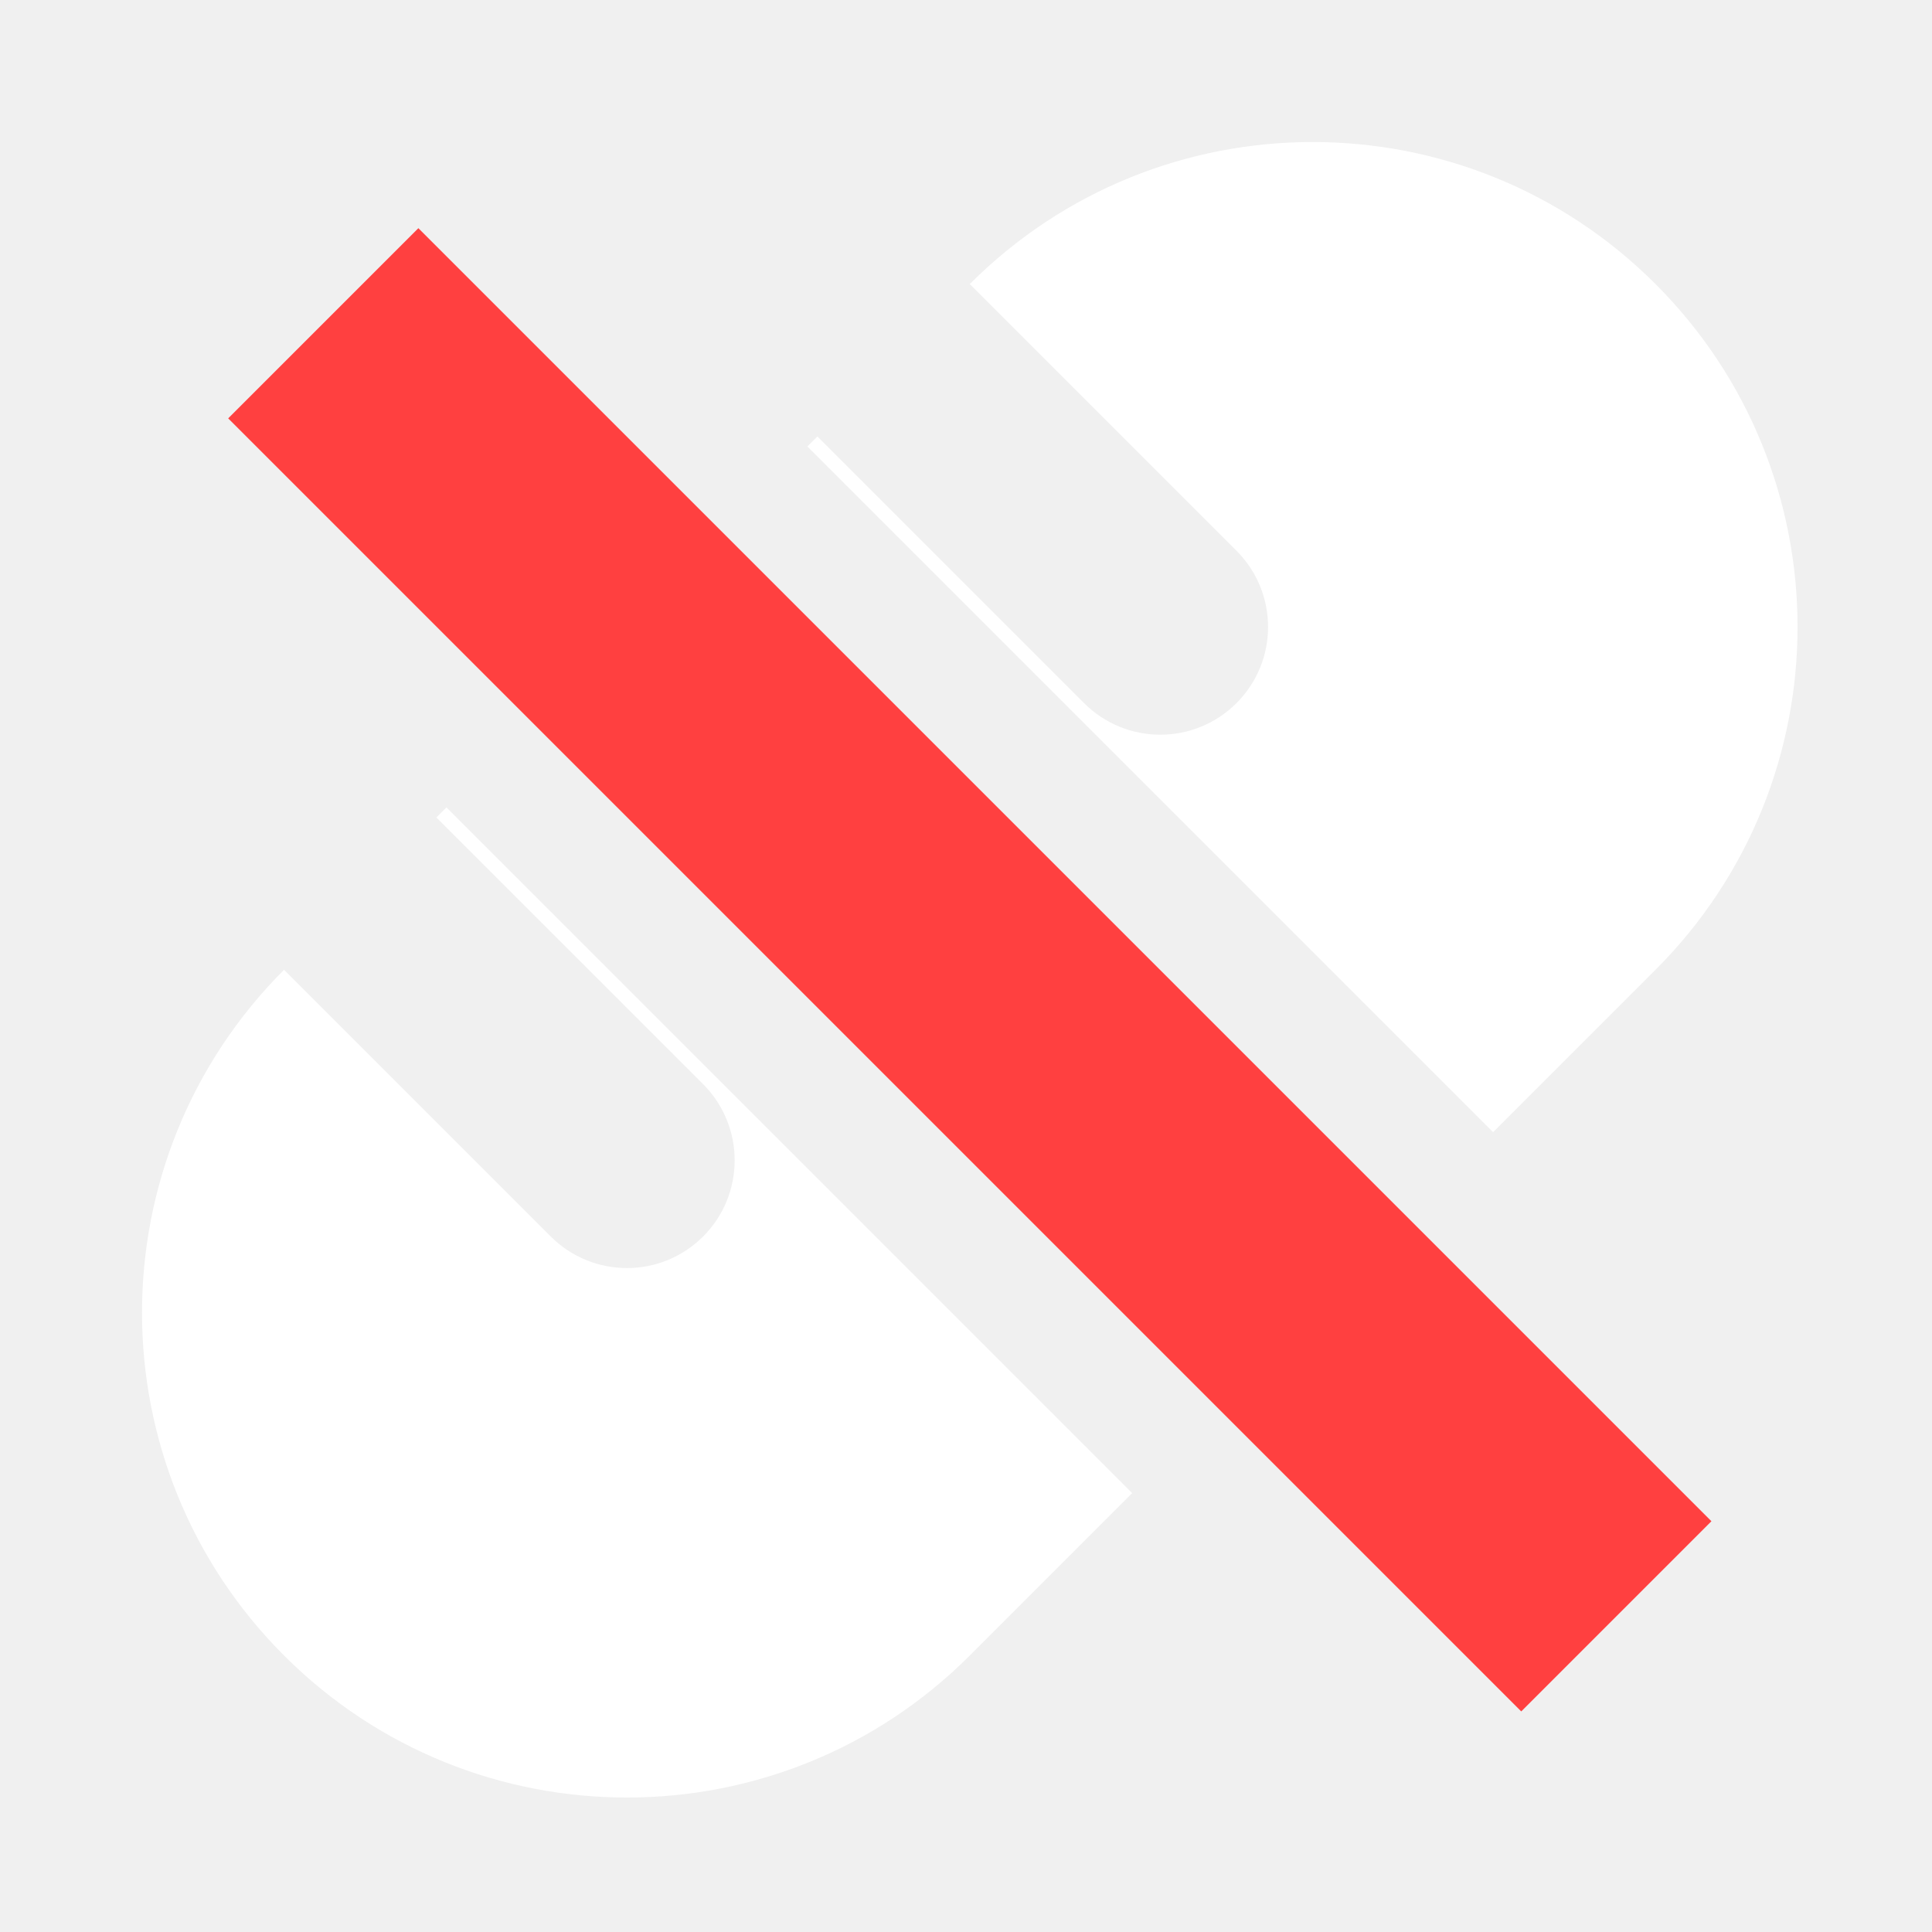
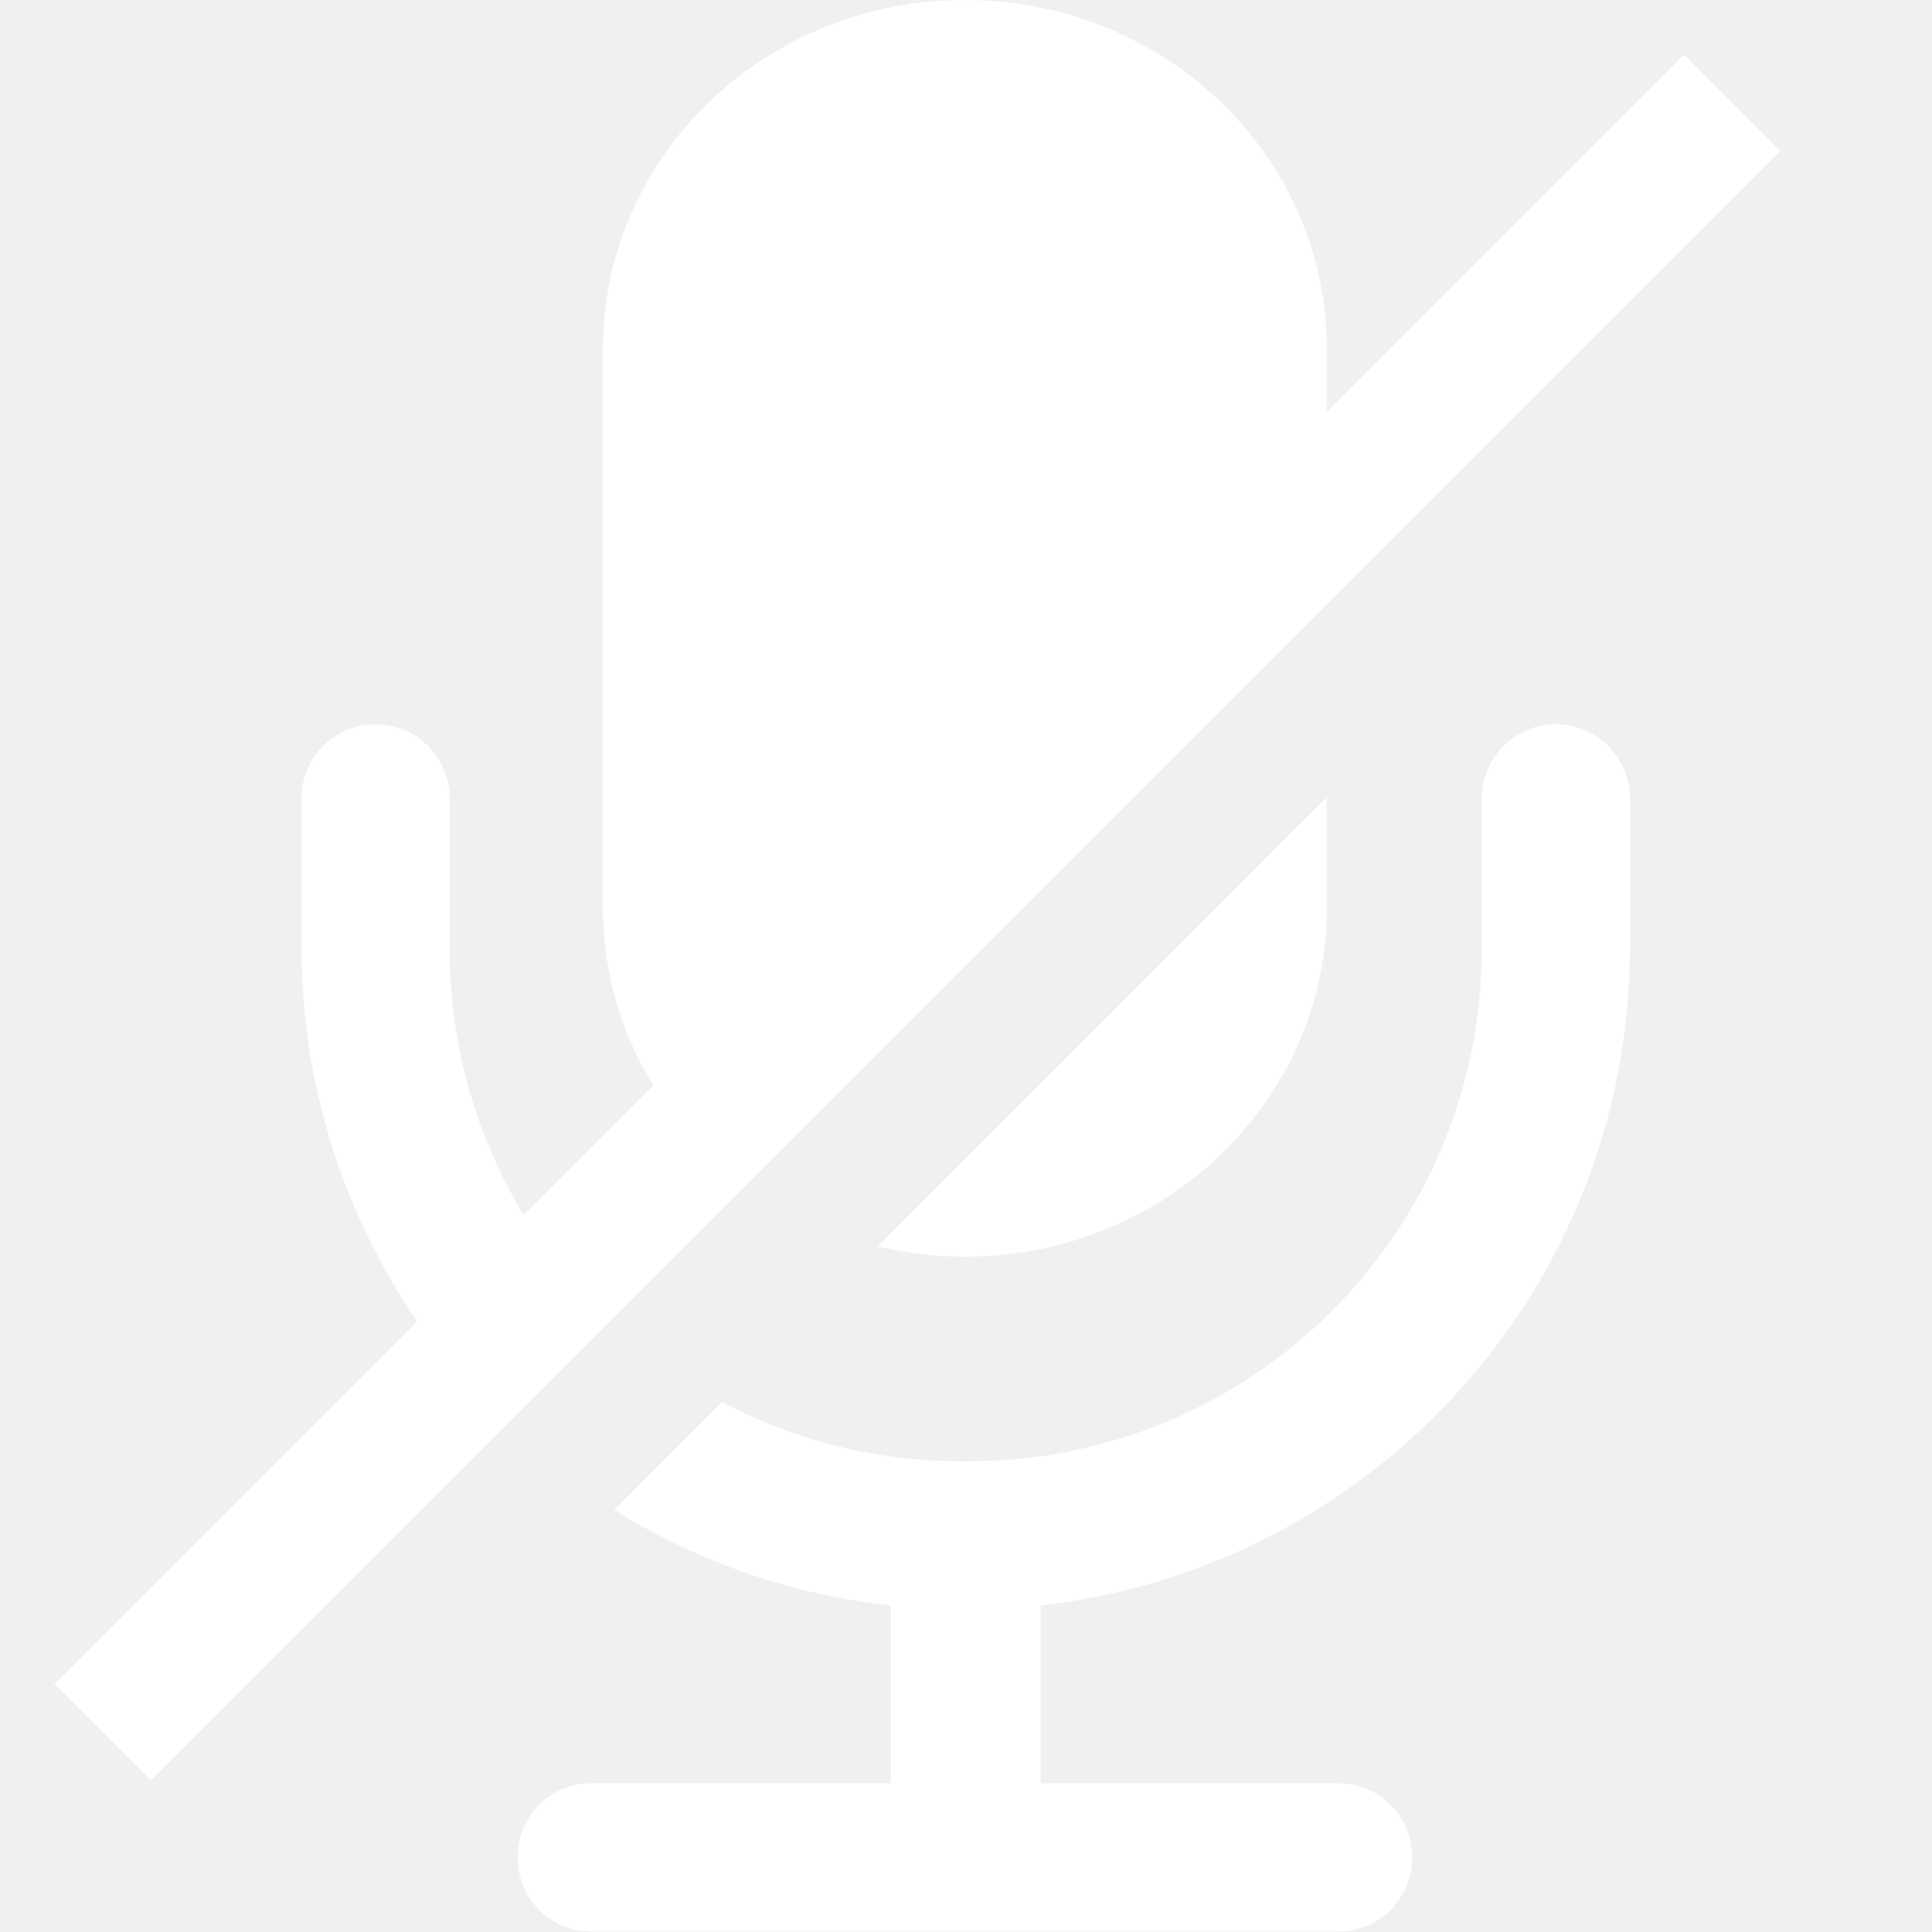
- <svg xmlns="http://www.w3.org/2000/svg" version="1.1" id="svg11300" x="0px" y="0px" width="48px" height="48px" viewBox="0 0 48 48" enable-background="new 0 0 48 48" xml:space="preserve">
-   <rect x="20.753" y="1.378" transform="matrix(-0.7071 0.7071 -0.7071 -0.7071 58.1686 24.0947)" fill="#FF4040" width="6.682" height="45.433" />
-   <g>
-     <path fill="#FFFFFF" d="M26.934,17.469l-6.626-6.626l-0.249,0.249l17.037,17.037l4.035-4.035c4.705-4.705,4.705-12.333,0-17.037   c-4.705-4.704-12.333-4.705-17.037,0l6.626,6.626c1.046,1.046,1.046,2.741,0,3.786C29.674,18.515,27.979,18.515,26.934,17.469z" />
-     <path fill="#FFFFFF" d="M11.092,20.059l-0.25,0.25l6.626,6.626c1.046,1.046,1.046,2.741,0,3.786   c-1.045,1.045-2.74,1.045-3.785-0.001l-6.626-6.626c-4.705,4.705-4.705,12.333,0,17.037c4.705,4.704,12.333,4.705,17.037,0   l4.035-4.035L11.092,20.059z" />
+ <svg xmlns="http://www.w3.org/2000/svg" version="1.1" id="Ebene_1" x="0px" y="0px" width="1133.86px" height="1133.86px" viewBox="0 0 1133.86 1133.86" enable-background="new 0 0 1133.86 1133.86" xml:space="preserve">
+   <rect x="0" y="0" display="none" fill="#666666" width="1134" height="1134" />
+   <g id="original" display="none">
+     <path display="inline" fill="#FFFFFF" d="M779,533.142c0,113.044-95.085,204.685-212.5,204.685l0,0   c-117.415,0-212.5-91.641-212.5-204.685V204.685C354,91.641,449.085,0,566.5,0l0,0C683.915,0,779,91.641,779,204.685V533.142z" />
+     <path display="inline" fill="#FFFFFF" d="M870,556.962C870,723.694,735.032,858,568.244,858h-3.335   C398.121,858,264,723.694,264,556.962v-88.399c0-23.95-19.542-43.366-43.5-43.366S177,444.612,177,468.563v87.217   c0,200.722,151.025,365.491,346,386.867V1047H347.017c-23.758,0-43.017,19.259-43.017,43.017v0.967   c0,23.757,19.259,43.017,43.017,43.017h438.967c23.758,0,43.017-19.259,43.017-43.017v-0.967c0-23.757-19.259-43.017-43.017-43.017   H611V942.556c194.672-21.753,346-186.341,346-386.777v-87.217c0-23.95-19.542-43.366-43.5-43.366S870,444.612,870,468.563V556.962z   " />
+     <g id="_x2F_">
+       <line display="inline" stroke="#000000" stroke-width="80" stroke-miterlimit="10" x1="1073.561" y1="116.868" x2="116.867" y2="1073.559" />
+       <line display="inline" stroke="#000000" stroke-width="80" stroke-miterlimit="10" x1="60.299" y1="1016.991" x2="1016.992" y2="60.299" />
+     </g>
  </g>
-   <rect x="20.551" y="0.001" transform="matrix(0.7071 0.7071 -0.7071 0.7071 24.0947 -9.9802)" display="none" fill="#FF4040" width="7.087" height="48.189" />
-   <path display="none" fill="#FF4040" d="M24.009,0C10.749,0,0,10.749,0,24.009c0,13.26,10.749,24.009,24.009,24.009  s24.009-10.749,24.009-24.009C48.019,10.749,37.27,0,24.009,0z M24.009,42.435c-10.176,0-18.425-8.249-18.425-18.425  c0-10.176,8.249-18.425,18.425-18.425s18.425,8.249,18.425,18.425C42.435,34.185,34.185,42.435,24.009,42.435z" />
+   <g id="final">
+     <path fill="#FFFFFF" d="M343.43,790.428l701.846-701.845l-56.568-56.568L779,241.723v-37.038C779,91.641,683.915,0,566.5,0   S354,91.641,354,204.685v328.457c0,38.008,10.767,73.583,29.501,104.079l-76.049,76.049C279.869,667.757,264,614.282,264,556.962   v-88.399c0-23.95-19.542-43.366-43.5-43.366S177,444.612,177,468.563v87.217c0,81.729,25.051,157.487,67.904,220.037   L32.015,988.706l56.568,56.568l208.258-208.257l0,0L343.43,790.428z" />
+     <path fill="#FFFFFF" d="M913.5,425.196c-23.958,0-43.5,19.416-43.5,43.367v88.399C870,723.694,735.032,858,568.244,858h-3.335   c-51.056,0-99.039-12.603-141.063-34.851l-63.327,63.327c48.11,29.938,103.261,49.679,162.481,56.171V1047H347.017   c-23.758,0-43.017,19.259-43.017,43.017v0.967c0,23.757,19.259,43.017,43.017,43.017h438.967c23.758,0,43.017-19.259,43.017-43.017   v-0.967c0-23.757-19.259-43.017-43.017-43.017H611V942.556c194.672-21.753,346-186.341,346-386.777v-87.217   C957,444.612,937.458,425.196,913.5,425.196z" />
+     <path fill="#FFFFFF" d="M779,533.142v-65.146L515.187,731.809c16.433,3.923,33.617,6.018,51.313,6.018   C683.915,737.827,779,646.186,779,533.142z" />
+   </g>
</svg>
